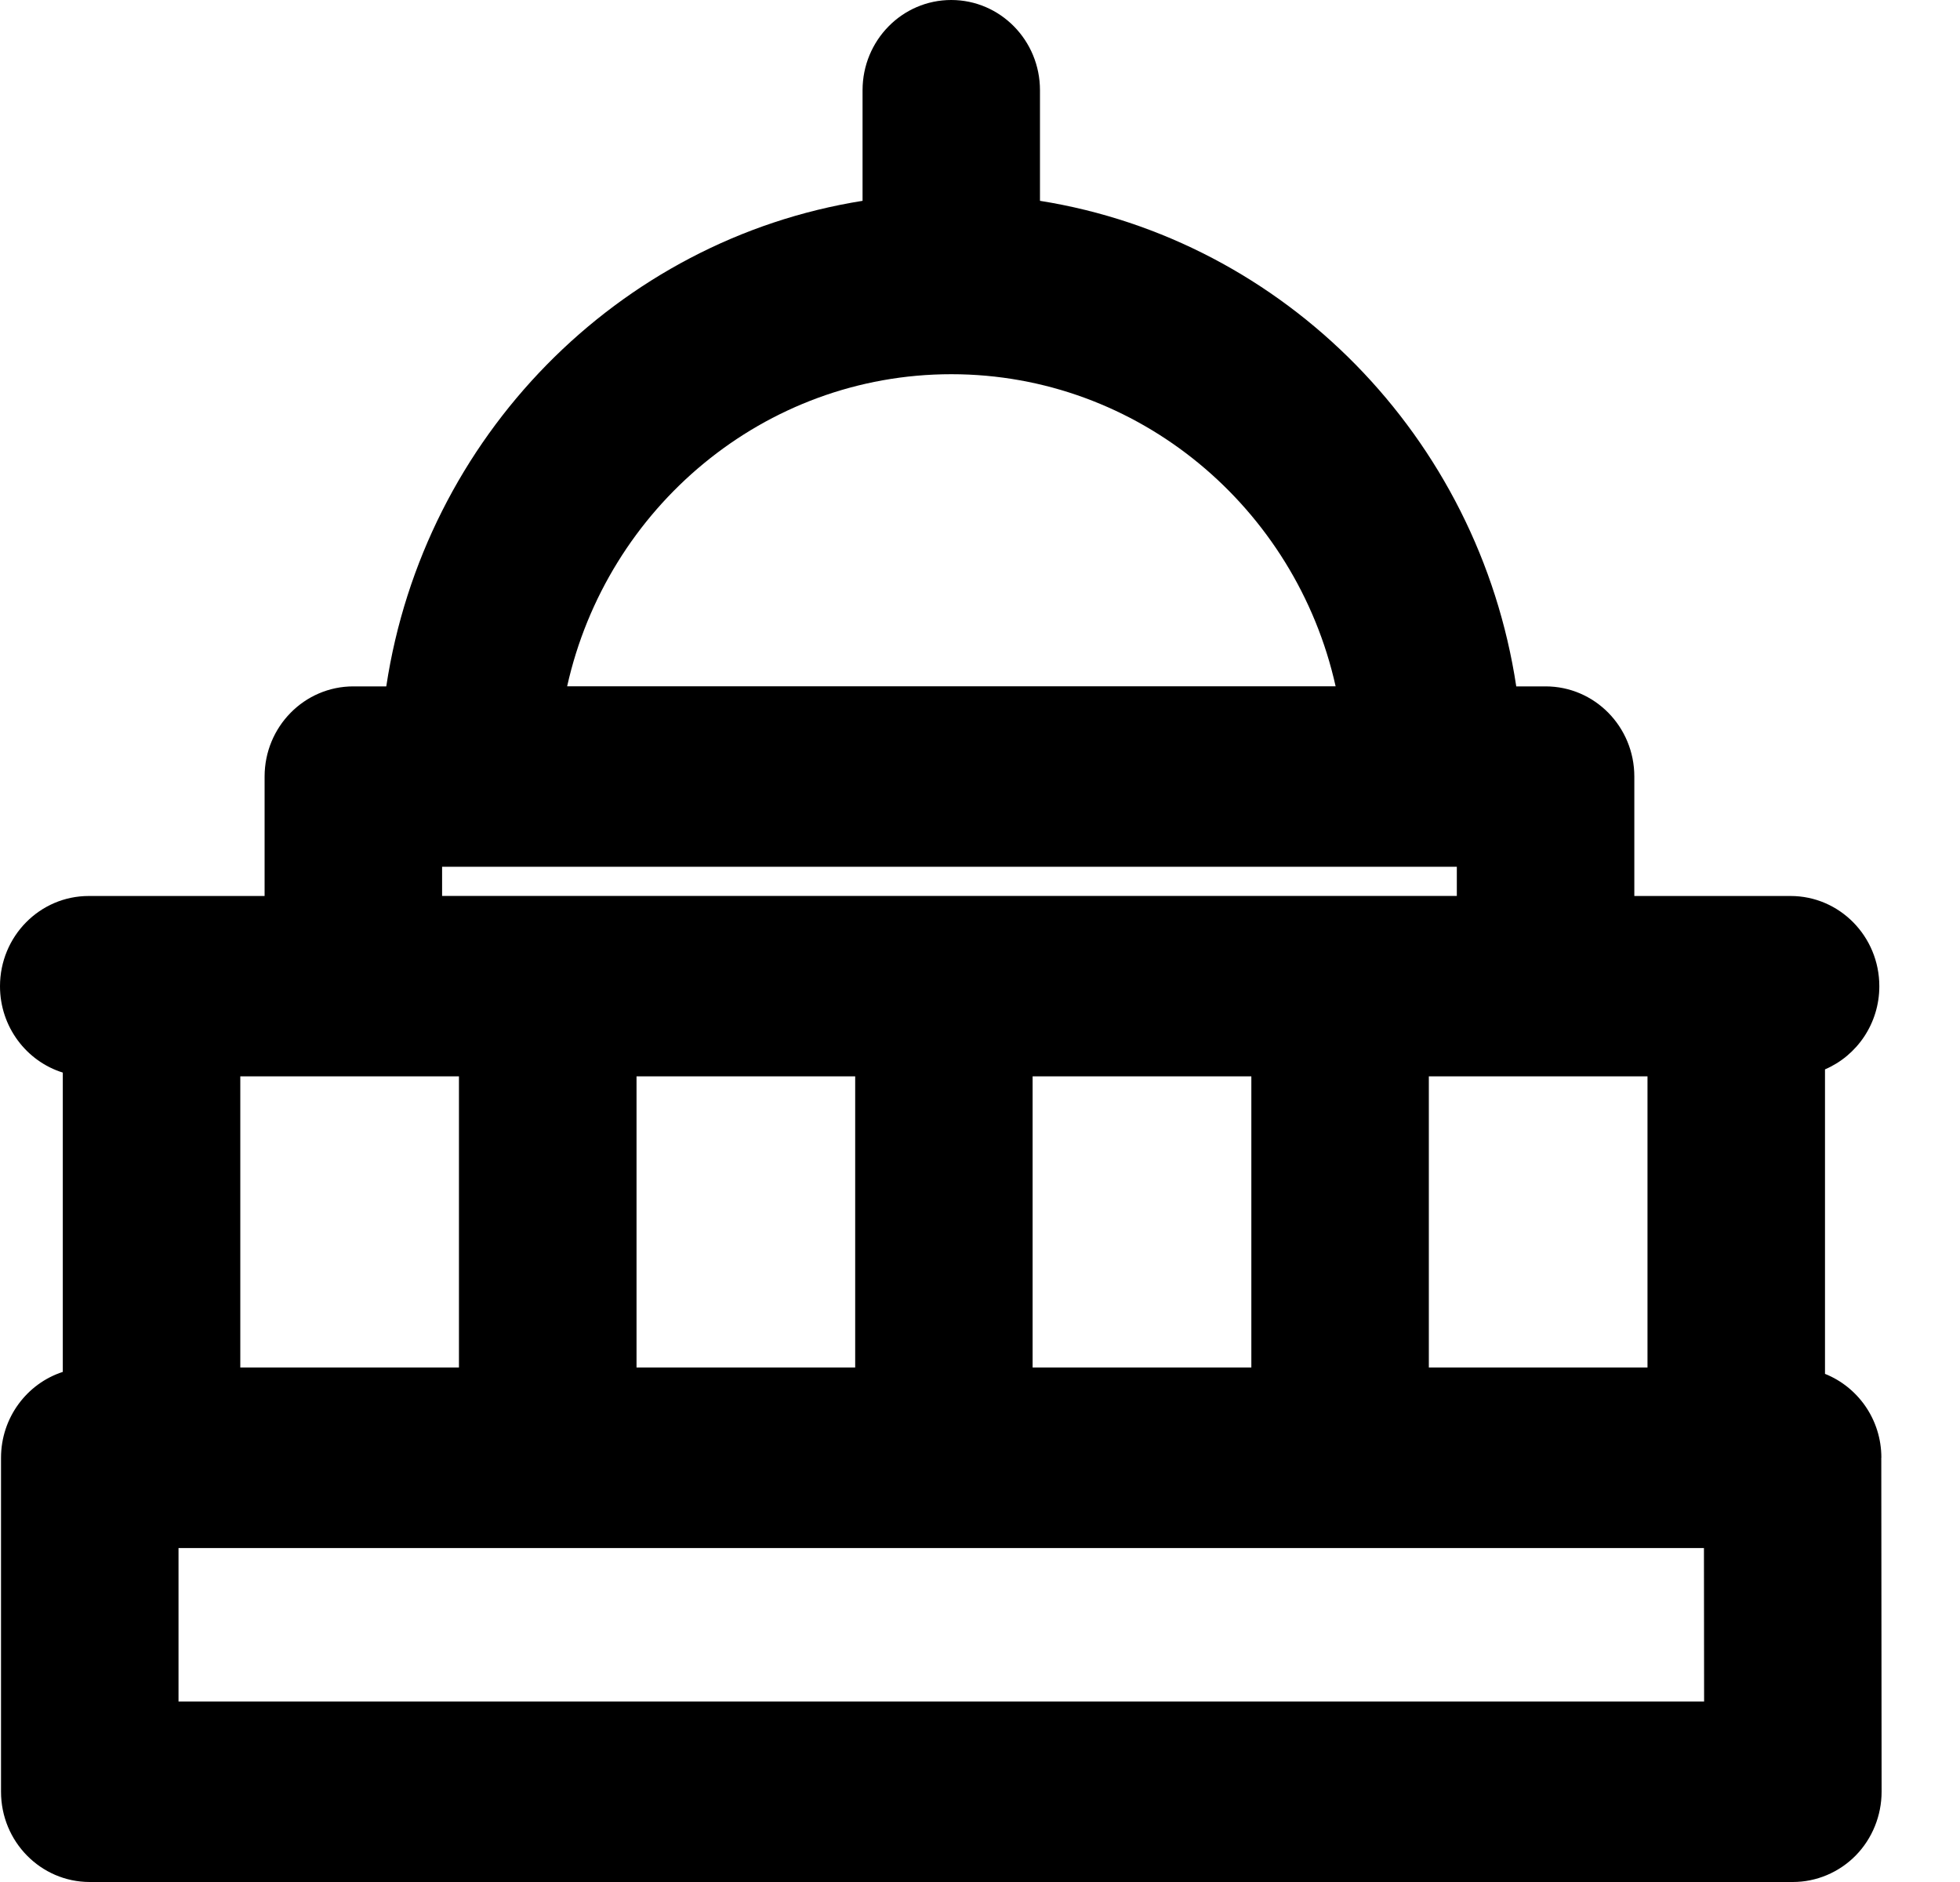
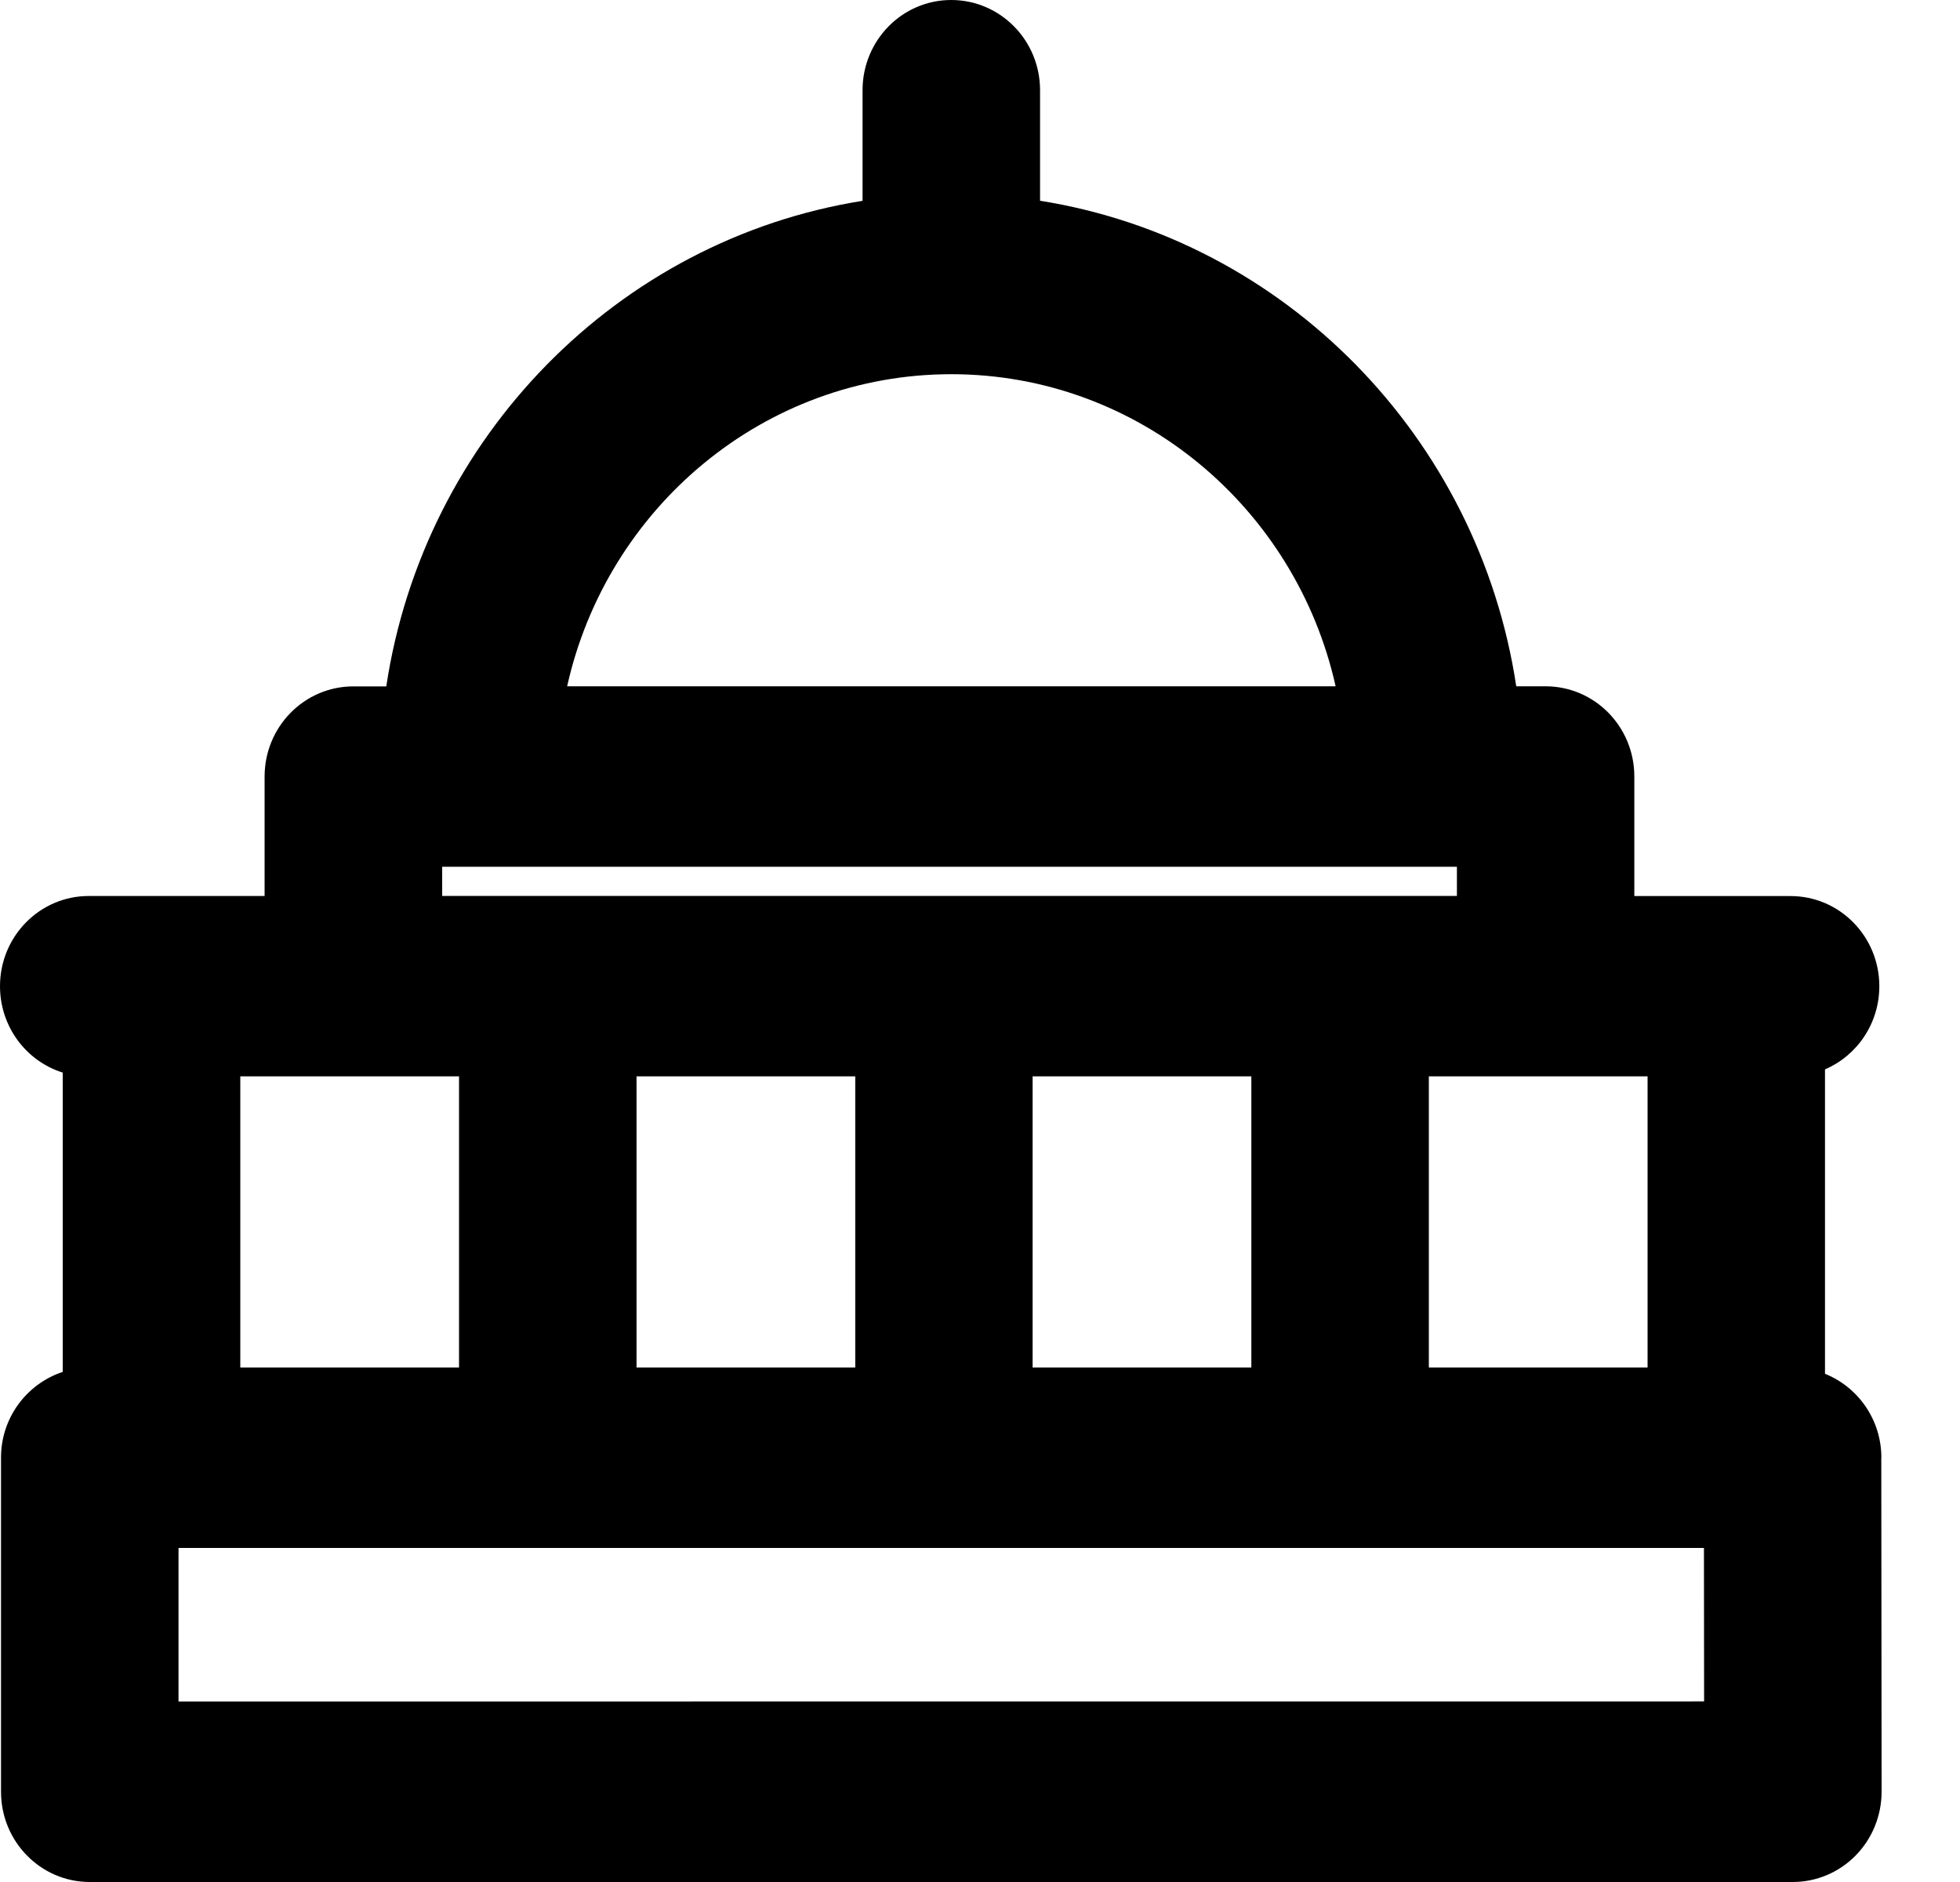
- <svg xmlns="http://www.w3.org/2000/svg" width="25" height="24" viewBox="0 0 25 24" fill="currentColor">
-   <path d="M23.997 18.589C23.997 18.102 23.698 17.688 23.278 17.52V13.637C23.685 13.463 23.971 13.053 23.971 12.577C23.971 11.941 23.464 11.426 22.839 11.426H20.846V9.903C20.846 9.268 20.34 8.753 19.714 8.753H19.34C18.86 5.576 16.388 3.058 13.265 2.561V1.151C13.265 0.515 12.759 0 12.133 0C11.508 0 11.002 0.515 11.002 1.151V2.561C7.879 3.058 5.407 5.576 4.927 8.753H4.507C3.882 8.753 3.375 9.268 3.375 9.903V11.426H1.132C0.507 11.426 0 11.941 0 12.577C0 13.095 0.338 13.534 0.801 13.678V17.495C0.344 17.643 0.013 18.078 0.013 18.591V22.849C0.013 23.485 0.52 24 1.145 24H22.868C23.168 24 23.457 23.878 23.669 23.663C23.881 23.447 24 23.153 24 22.848L23.996 18.59L23.997 18.589ZM18.225 17.439V13.726H21.014V17.439H18.225ZM5.854 13.726V17.439H3.065V13.726H5.854ZM8.119 13.726H10.908V17.439H8.119V13.726ZM13.171 13.726H15.961V17.439H13.171V13.726ZM12.134 4.772C14.524 4.772 16.529 6.477 17.036 8.752H7.234C7.741 6.476 9.745 4.772 12.135 4.772H12.134ZM5.639 11.053H18.582V11.425H5.639V11.053ZM2.277 21.698V19.741H21.734L21.736 21.698H2.277Z" />
+ <svg xmlns="http://www.w3.org/2000/svg" viewBox="0 0 25 24" aria-hidden="true" fill="currentColor">
+   <path d="M23.997 18.589c0-.487-.299-.901-.719-1.07v-3.882c.407-.174.693-.584.693-1.06 0-.636-.507-1.15-1.132-1.15h-1.993V9.902c0-.635-.506-1.15-1.132-1.15h-.374c-.48-3.177-2.952-5.695-6.074-6.192v-1.41C13.266.515 12.759 0 12.133 0c-.625 0-1.131.515-1.131 1.15v1.411c-3.123.497-5.595 3.015-6.075 6.192h-.42c-.625 0-1.132.515-1.132 1.15v1.523H1.132c-.625 0-1.132.515-1.132 1.15 0 .52.338.958.8 1.102v3.817a1.15 1.15 0 0 0-.787 1.096v4.258C.013 23.485.52 24 1.145 24h21.723c.3 0 .589-.122.8-.337.213-.216.332-.51.332-.815l-.004-4.258zm-5.772-1.15v-3.713h2.79v3.713zm-12.37-3.713v3.713h-2.79v-3.713zm2.264 0h2.79v3.713h-2.79zm5.052 0h2.79v3.713h-2.79zm-1.037-8.954c2.39 0 4.395 1.705 4.902 3.98H7.234c.507-2.276 2.51-3.98 4.901-3.98M5.64 11.053h12.943v.372H5.64zM2.277 21.698V19.74h19.457l.002 1.957z" />
</svg>
